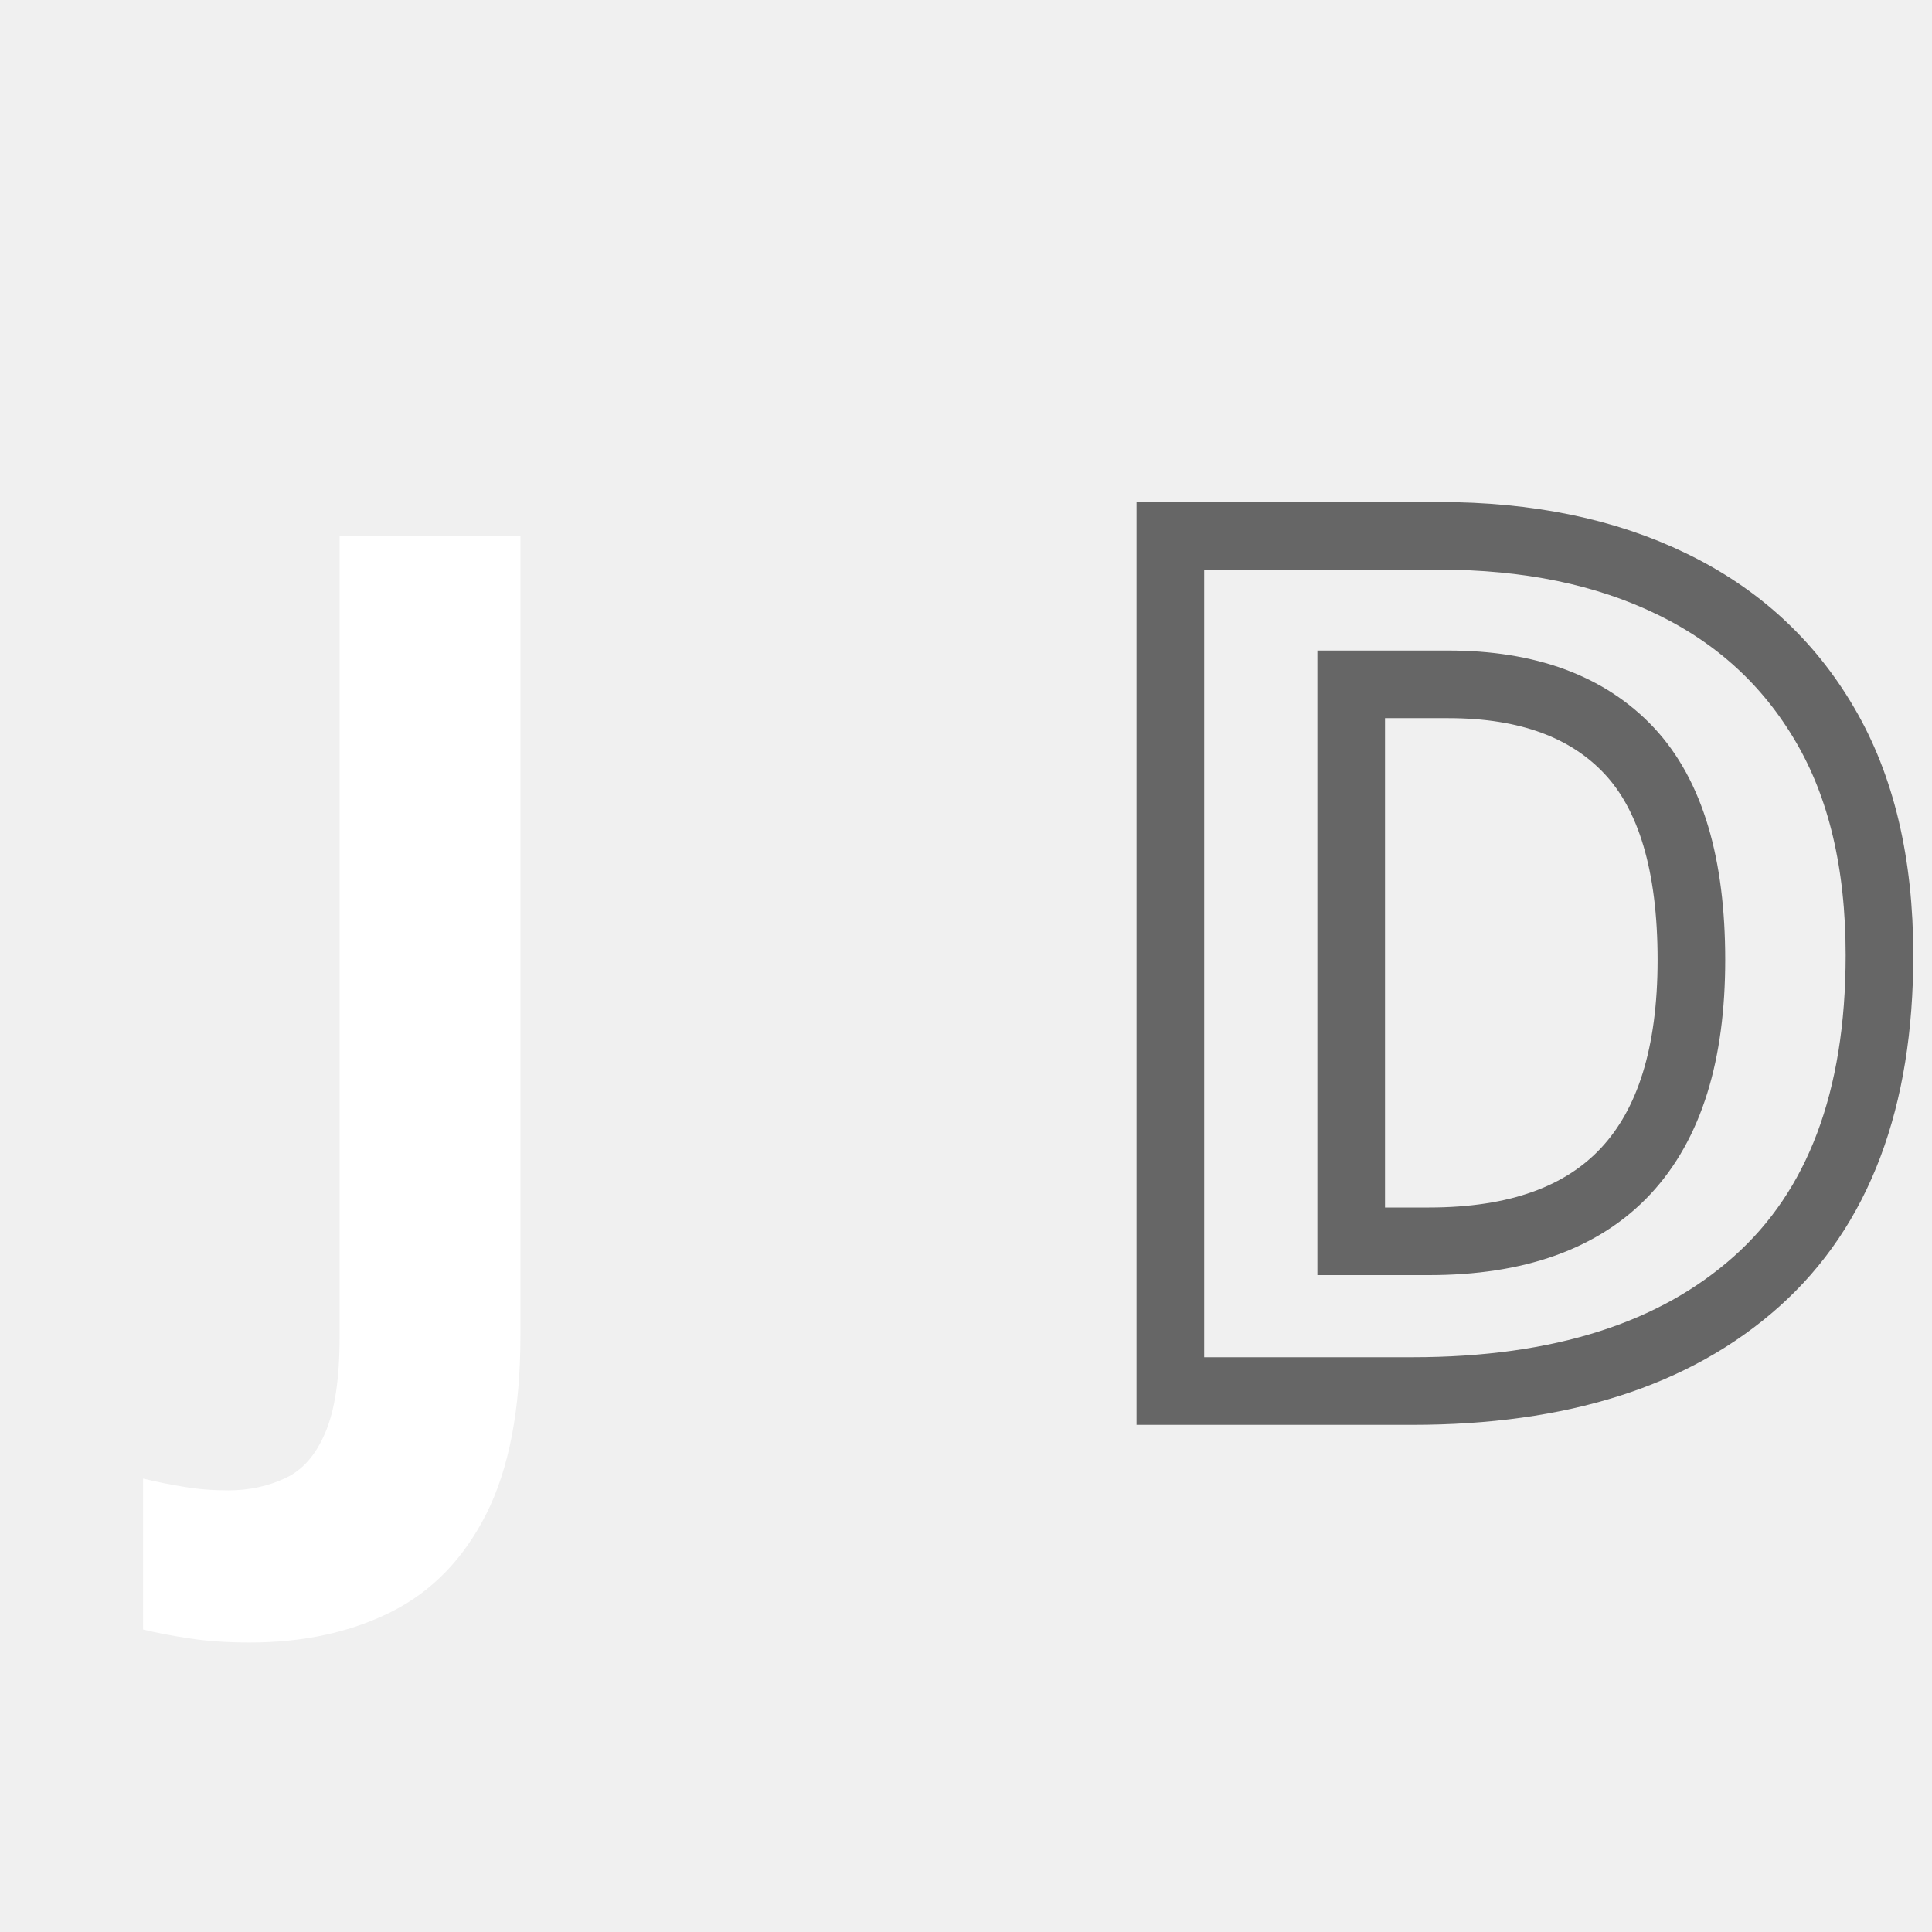
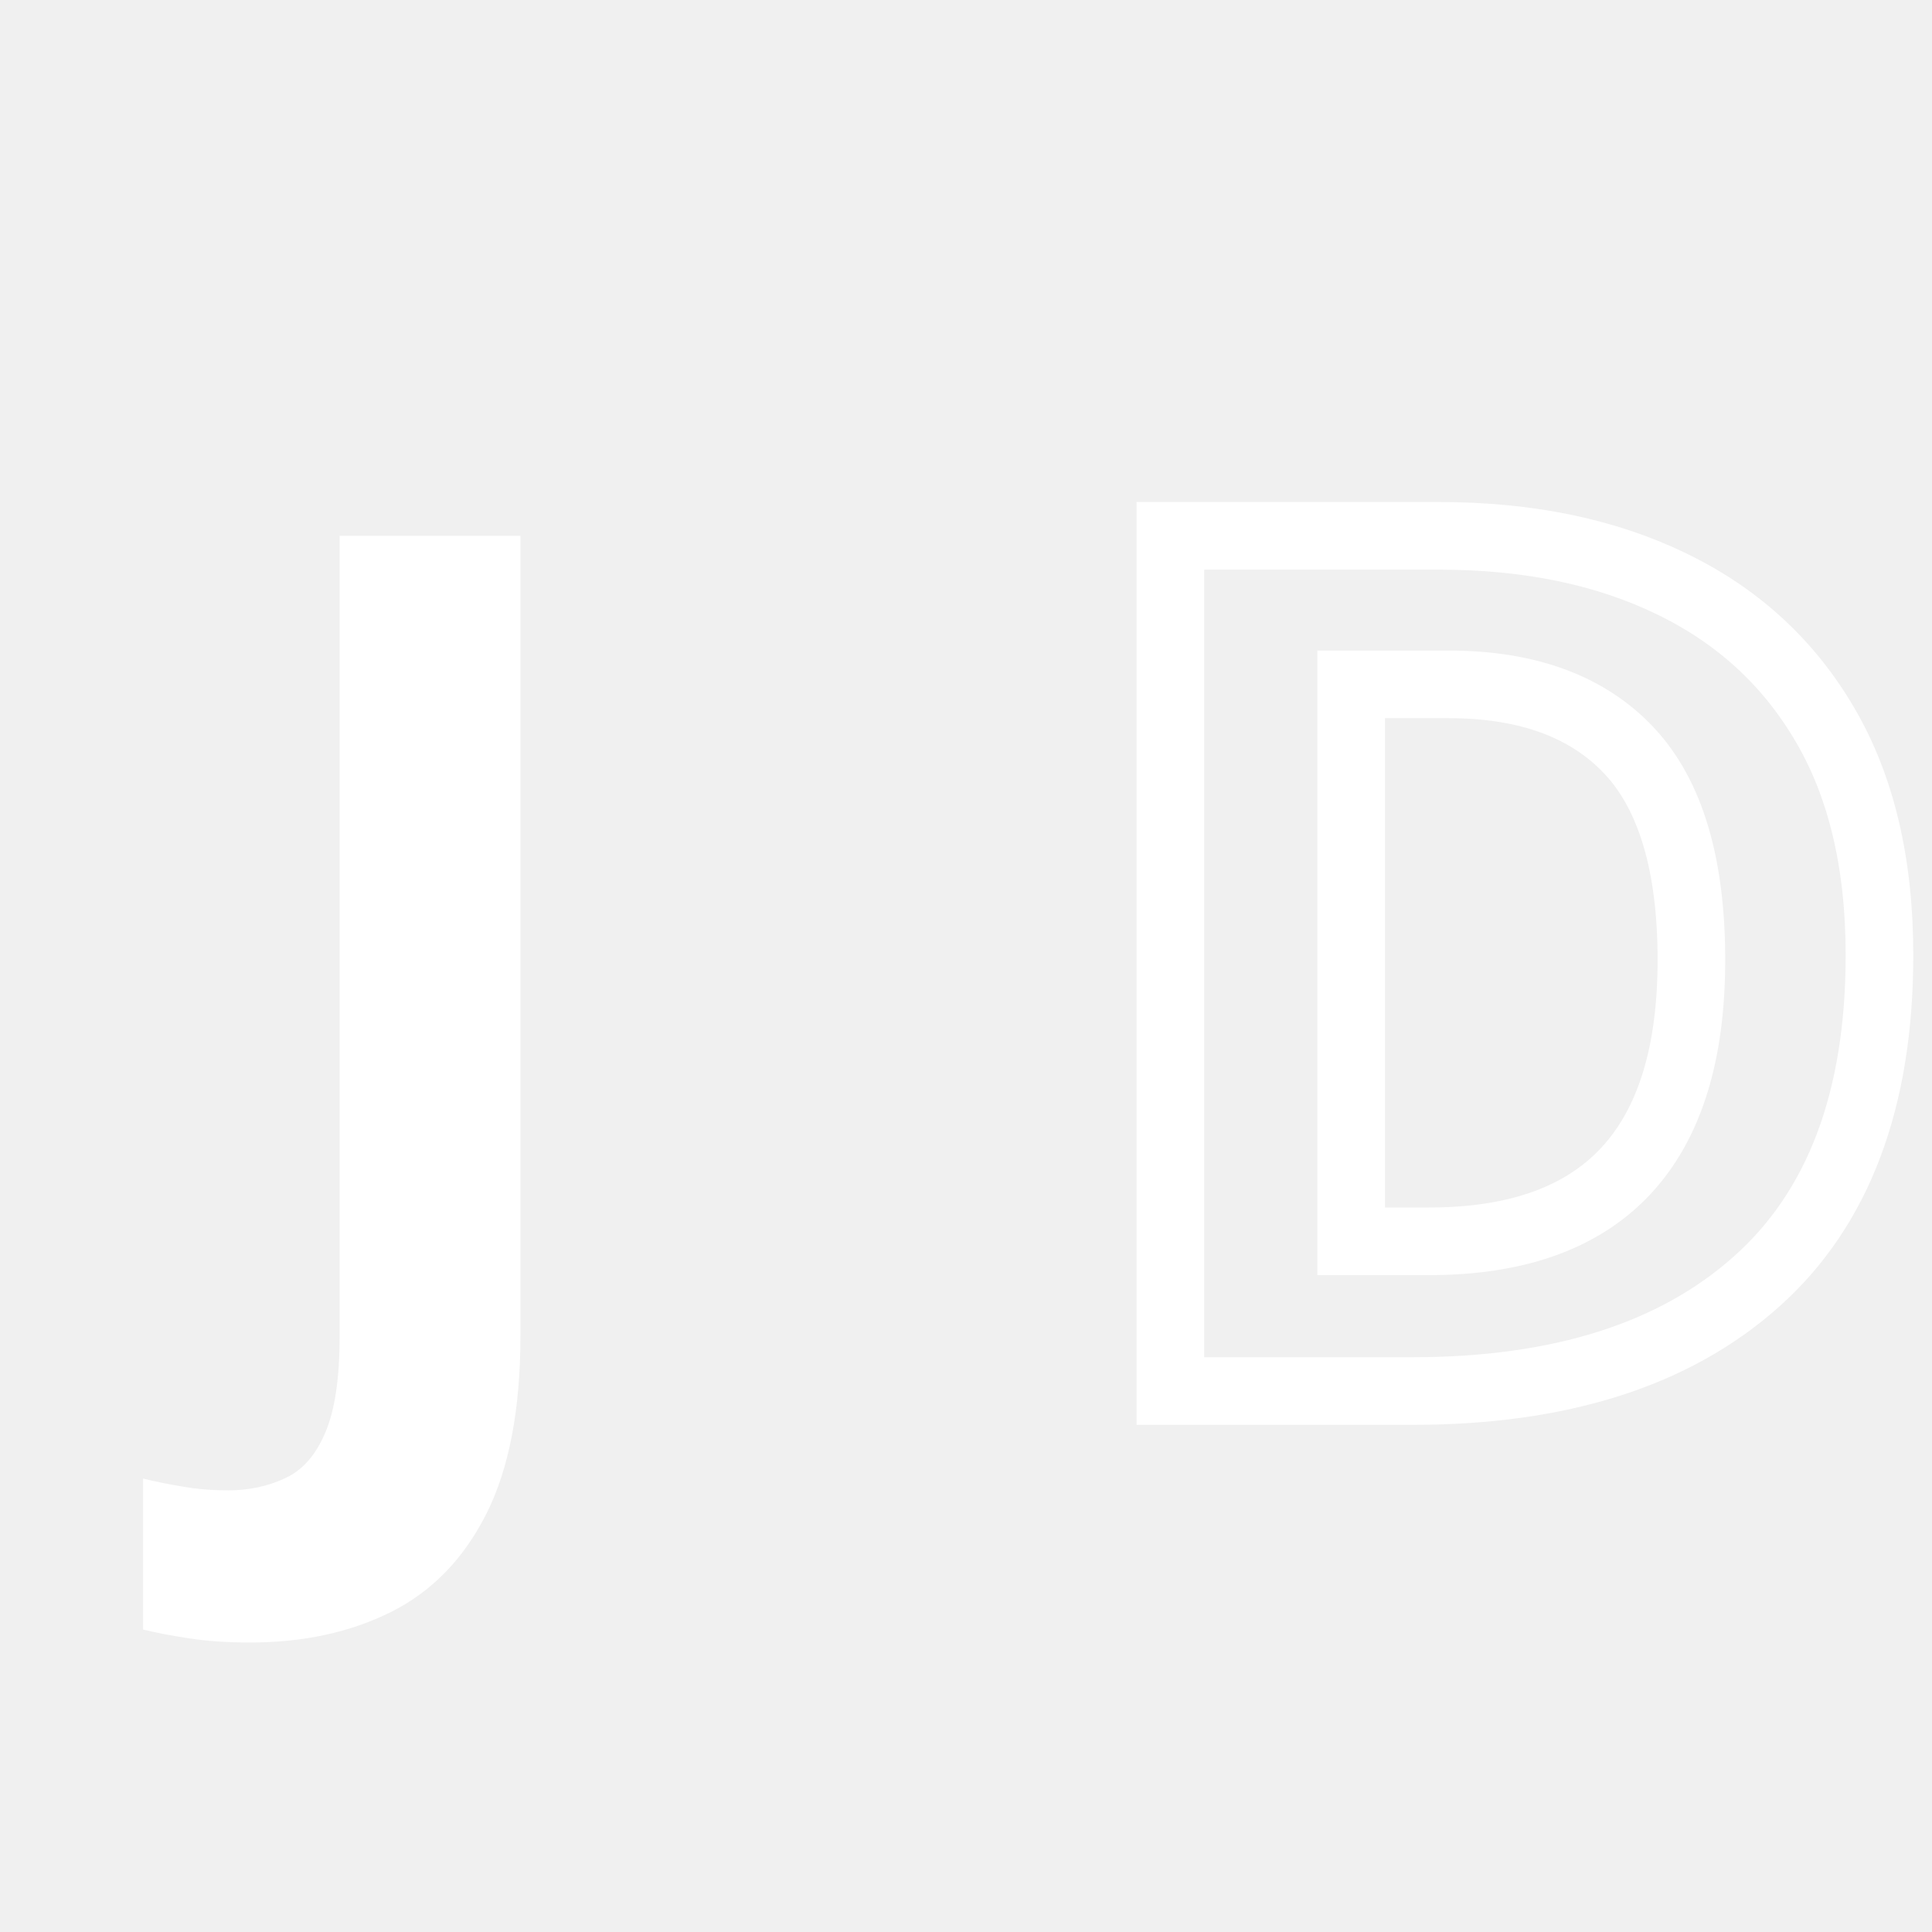
<svg xmlns="http://www.w3.org/2000/svg" width="100" height="100" viewBox="0 0 100 100" fill="none">
  <text x="12" y="72" font-family="Archivo, sans-serif" font-size="62" font-weight="900" fill="white">J</text>
-   <text x="55" y="72" font-family="Archivo, sans-serif" font-size="62" font-weight="900" fill="none" stroke="#666" stroke-width="3.5">D</text>
+   <text x="55" y="72" font-family="Archivo, sans-serif" font-size="62" font-weight="900" fill="none" stroke="white" stroke-width="3.5">D</text>
</svg>
